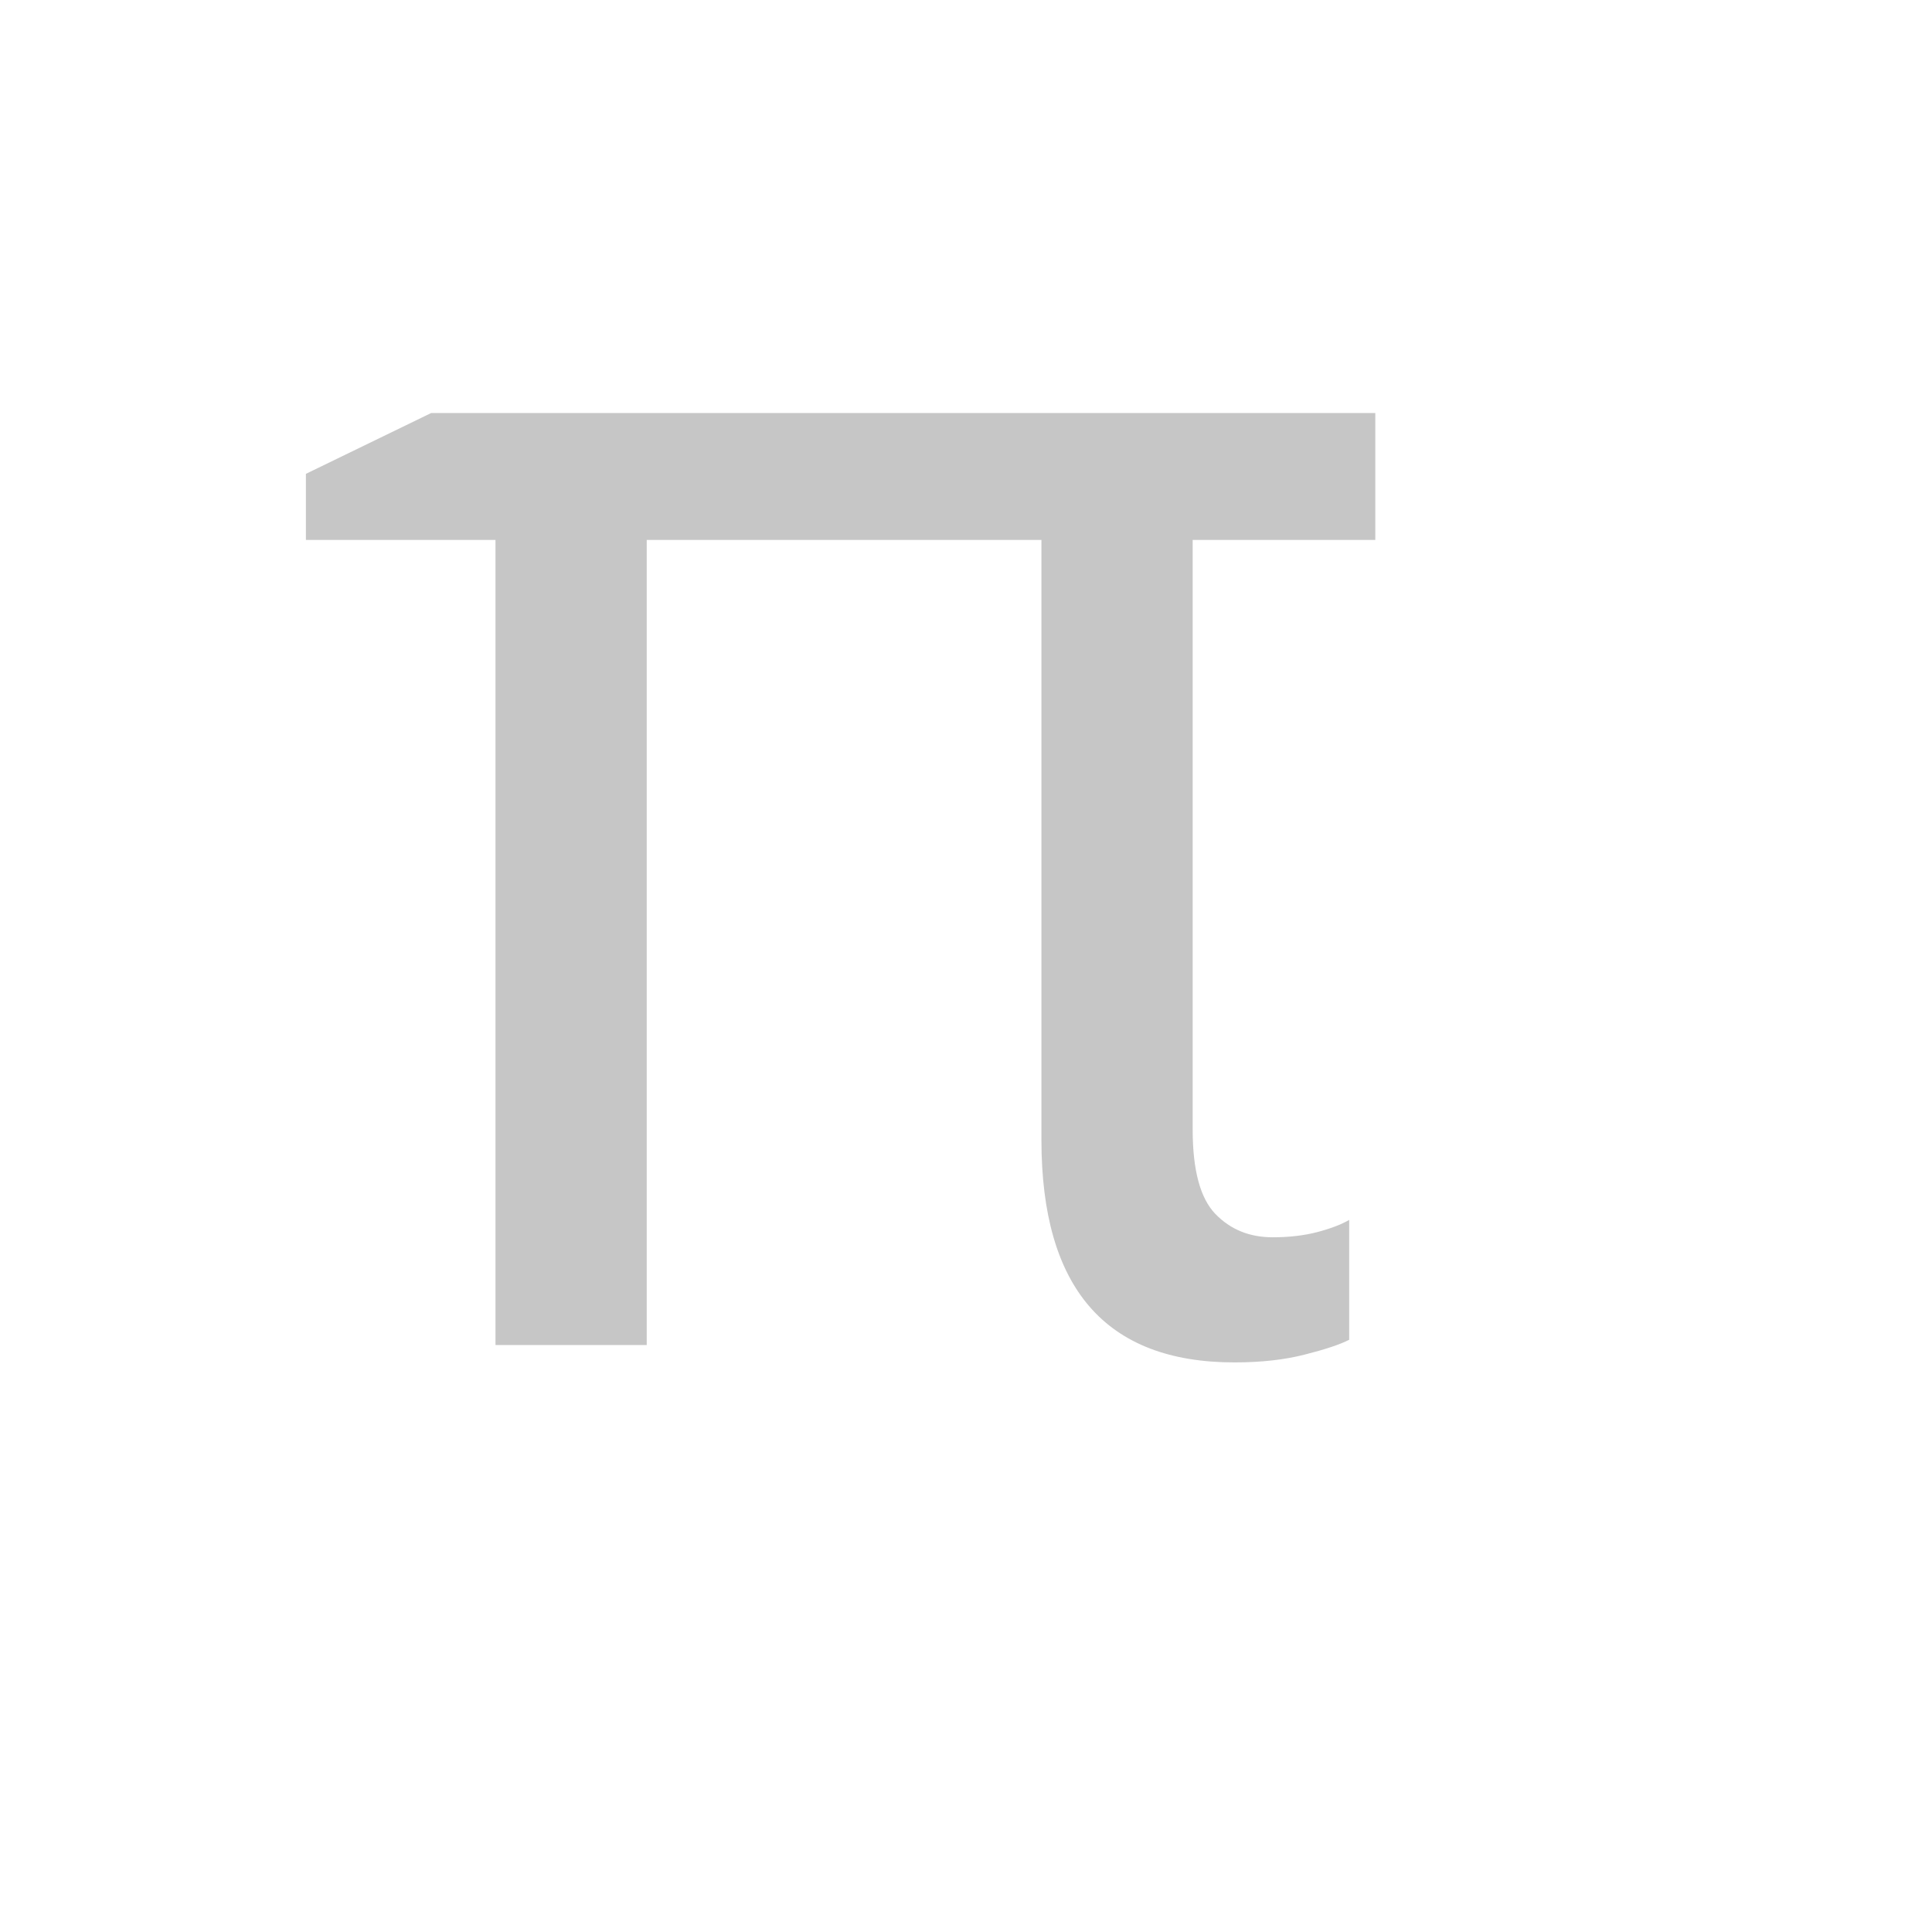
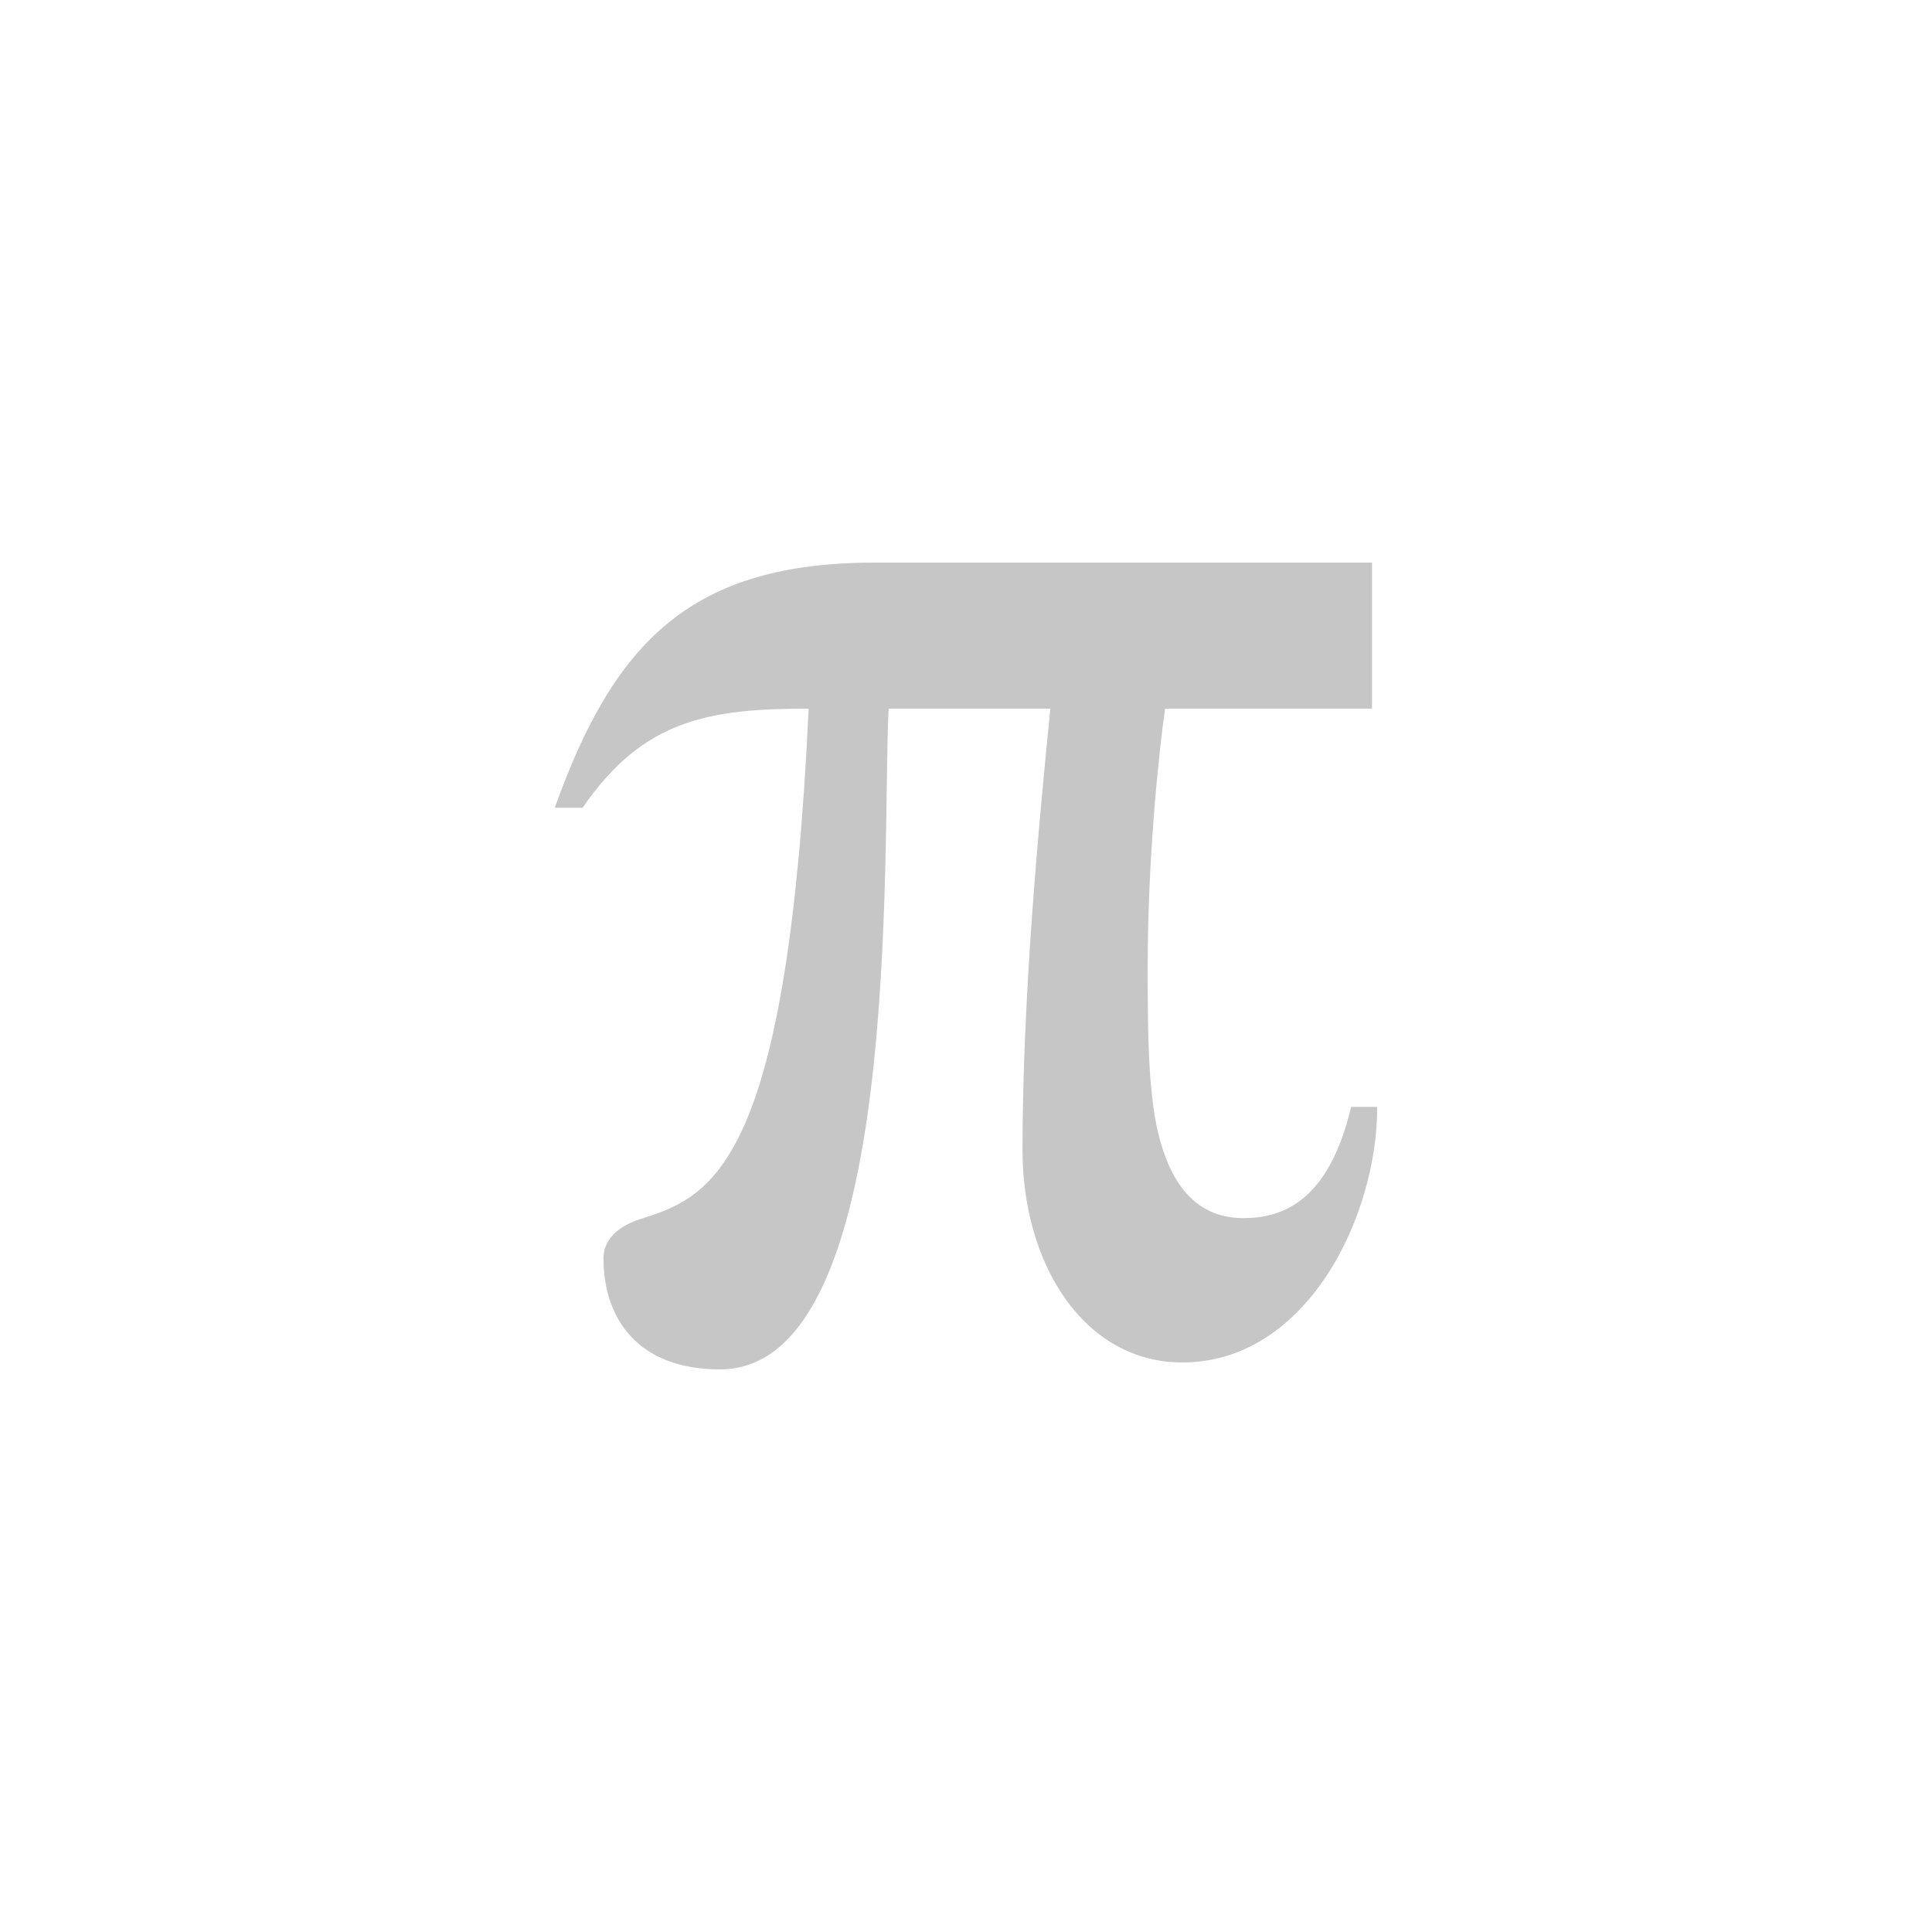
- <svg xmlns="http://www.w3.org/2000/svg" viewBox="0 0 200 200" version="1.1" id="svg2" height="200" width="200">
+ <svg xmlns="http://www.w3.org/2000/svg" width="200" height="200" id="svg2" version="1.1" viewBox="0 0 200 200">
  <defs id="defs4" />
-   <g transform="translate(0,-852.3622)" id="layer1">
-     <text id="text4101" y="991.602" x="100.986" style="font-style:normal;font-variant:normal;font-weight:500;font-stretch:normal;font-size:17.5px;line-height:125%;font-family:Century Schoolbook L;-inkscape-font-specification:Century Schoolbook L, Medium;text-align:start;letter-spacing:0px;word-spacing:0px;writing-mode:lr-tb;text-anchor:start;fill:#000000;fill-opacity:1;stroke:none;stroke-width:1px;stroke-linecap:butt;stroke-linejoin:miter;stroke-opacity:1" xml:space="preserve">
-       <tspan style="font-style:normal;font-variant:normal;font-weight:normal;font-stretch:normal;font-size:180px;line-height:125%;font-family:STIXGeneral;-inkscape-font-specification:STIXGeneral, Normal;text-align:center;writing-mode:lr-tb;text-anchor:middle;fill:#afafaf;fill-opacity:0.7" y="991.602" x="100.986" id="tspan4103">π</tspan>
-     </text>
+   <g id="layer1" transform="translate(0,-852.3622)">
+     <g id="text4101" style="font-style:normal;font-variant:normal;font-weight:500;font-stretch:normal;font-size:17.5px;line-height:125%;font-family:Century Schoolbook L;-inkscape-font-specification:Century Schoolbook L, Medium;text-align:start;letter-spacing:0px;word-spacing:0px;writing-mode:lr-tb;text-anchor:start;fill:#000000;fill-opacity:1;stroke:none;stroke-width:1px;stroke-linecap:butt;stroke-linejoin:miter;stroke-opacity:1">
+       <path id="path4105" style="font-style:normal;font-variant:normal;font-weight:normal;font-stretch:normal;font-size:180px;line-height:125%;font-family:STIXGeneral;-inkscape-font-specification:STIXGeneral, Normal;text-align:center;writing-mode:lr-tb;text-anchor:middle;fill:#afafaf;fill-opacity:0.7" d="m 139.87,966.942 c -2.34,9.9 -7.2,11.52 -11.16,11.52 -5.4,0 -7.74,-4.32 -8.82,-8.82 -1.08,-4.5 -1.08,-11.16 -1.08,-17.28 0,-10.8 1.08,-21.6 1.8,-26.64 l 21.42,0 0,-15.12 -51.48,0 c -19.08,0 -27,8.28 -33.12,25.38 l 2.88,0 c 6.3,-9.18 13.14,-10.26 23.4,-10.26 -2.16,46.62 -9.72,50.4 -17.1,52.74 -2.52,0.72 -4.14,2.16 -4.14,4.14 0,6.3 3.6,11.52 12.06,11.52 19.08,0 16.74,-54.36 17.46,-68.4 l 16.74,0 c -1.26,12.6 -2.88,30.06 -2.88,45.72 0,11.7 6.3,21.96 16.56,21.96 12.78,0 20.16,-14.94 20.16,-26.46 l -2.7,0 z" />
+     </g>
  </g>
</svg>
